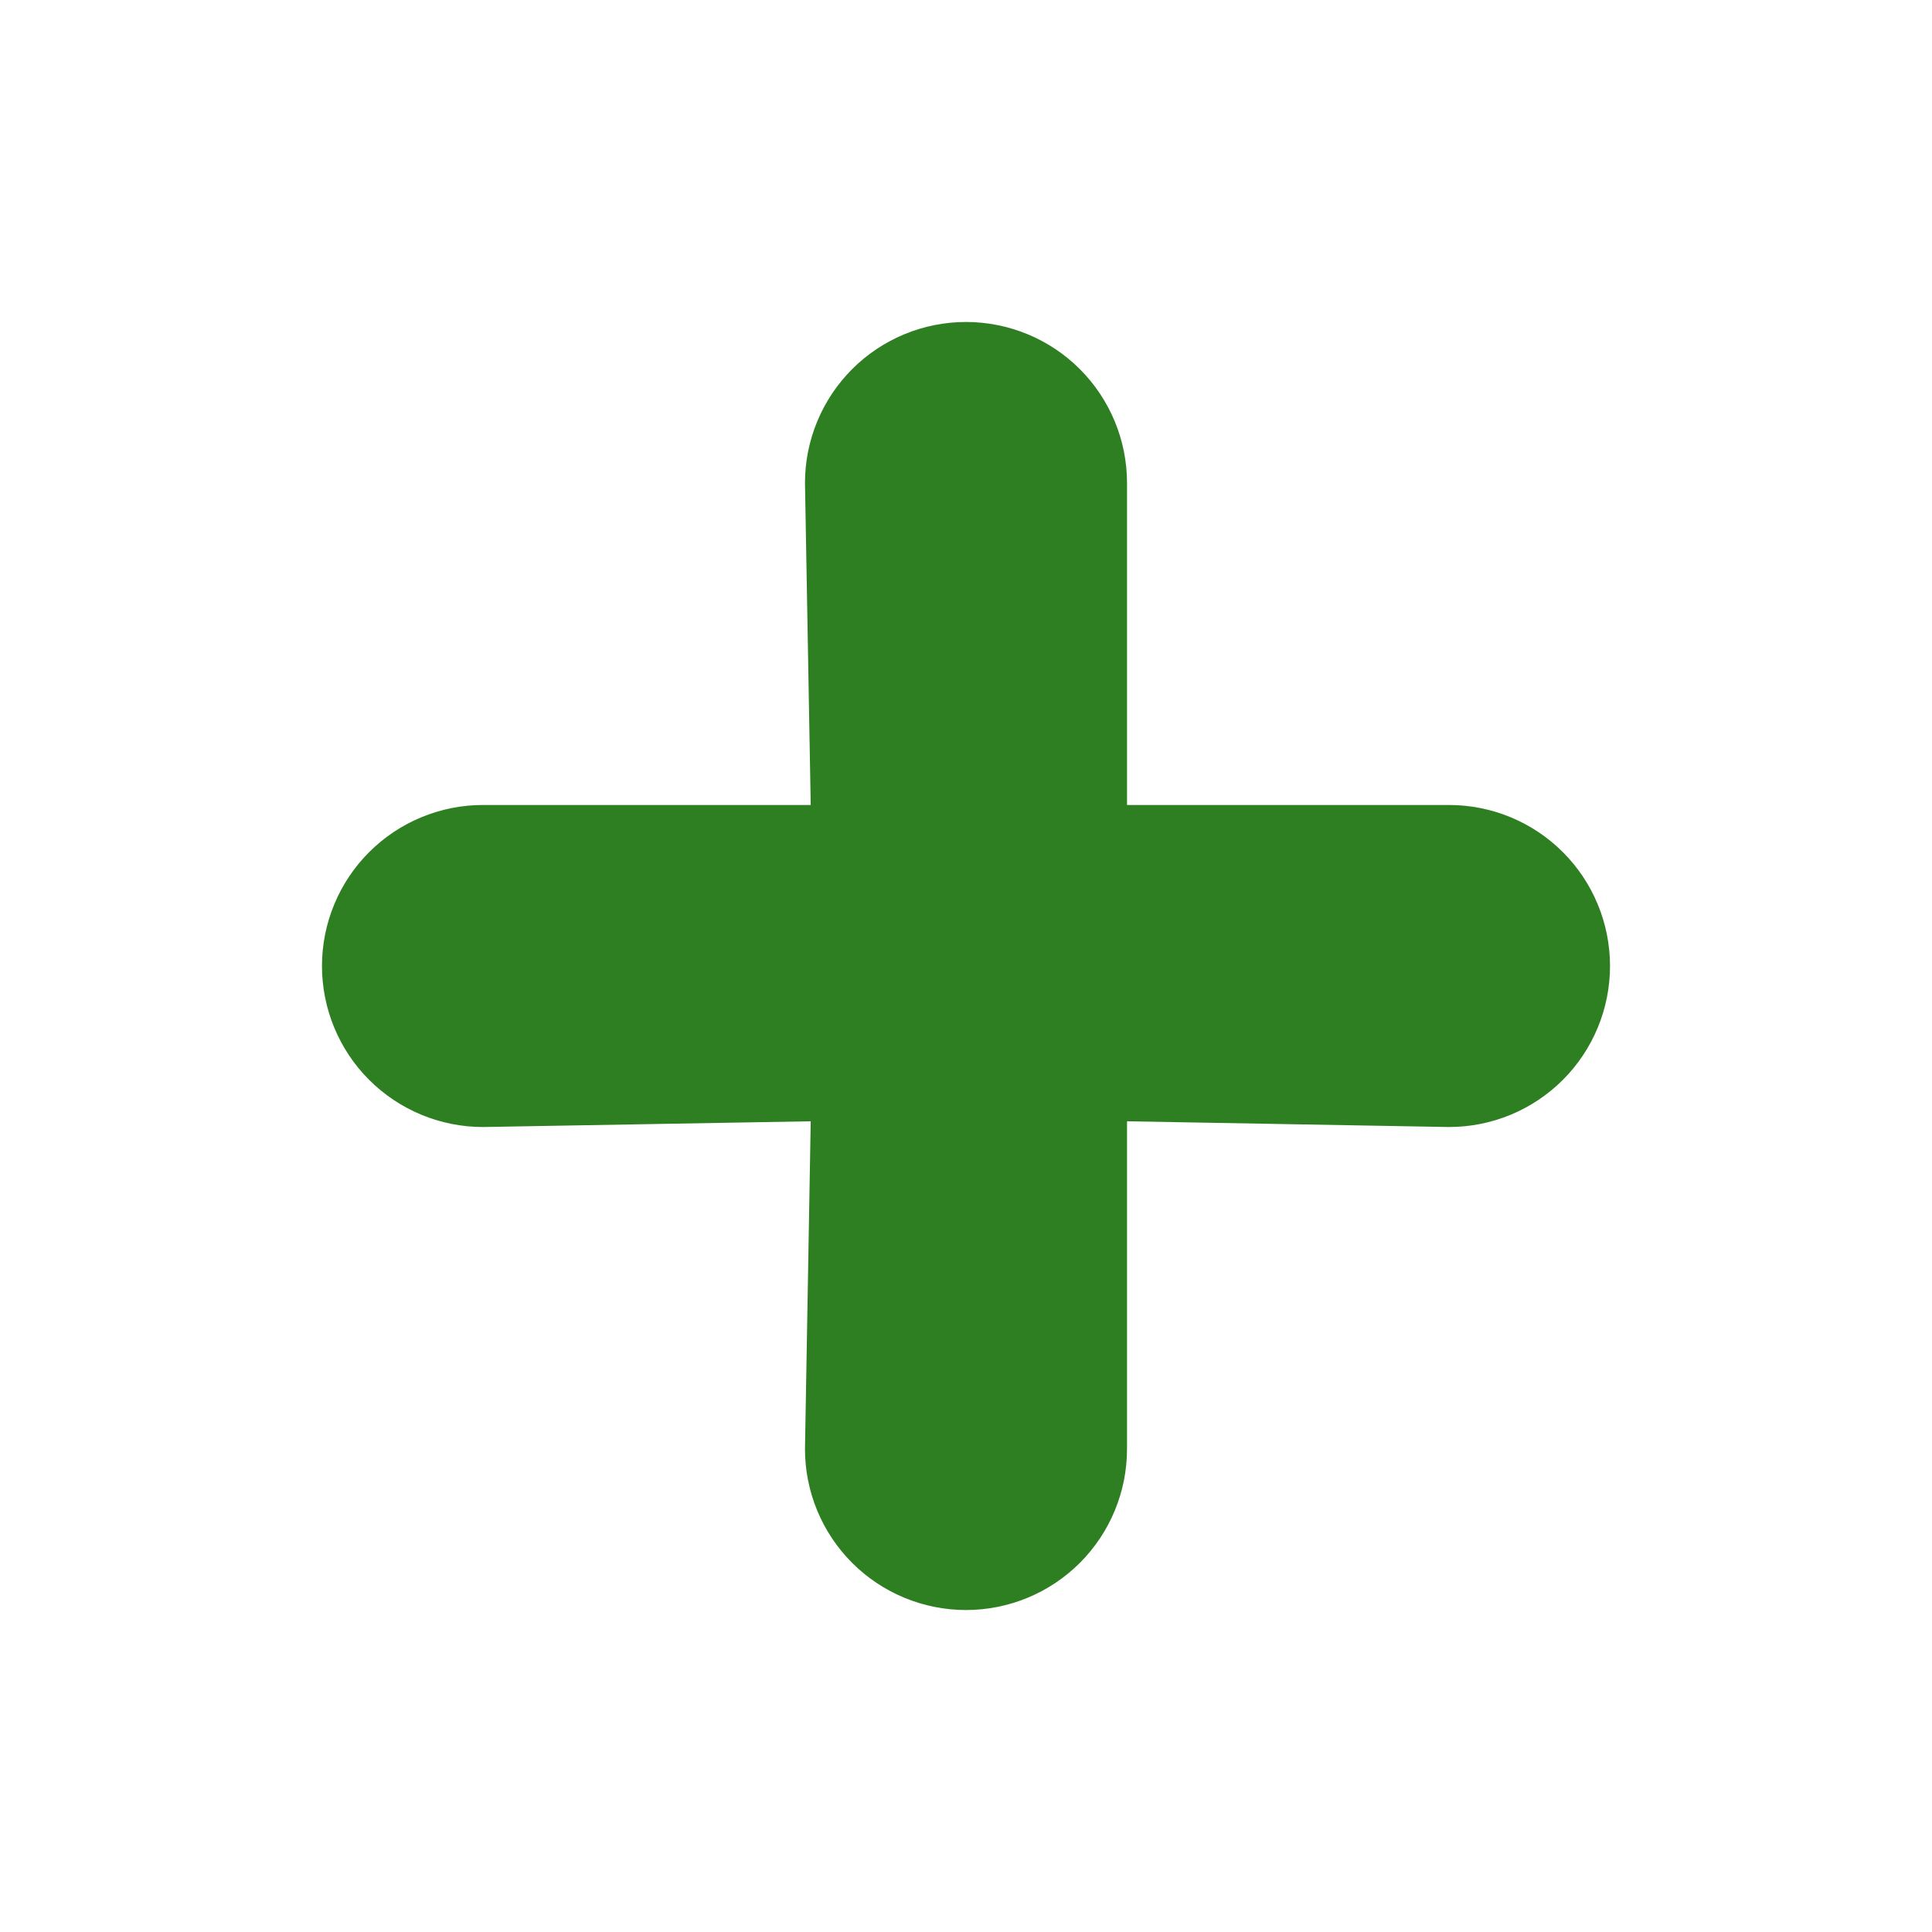
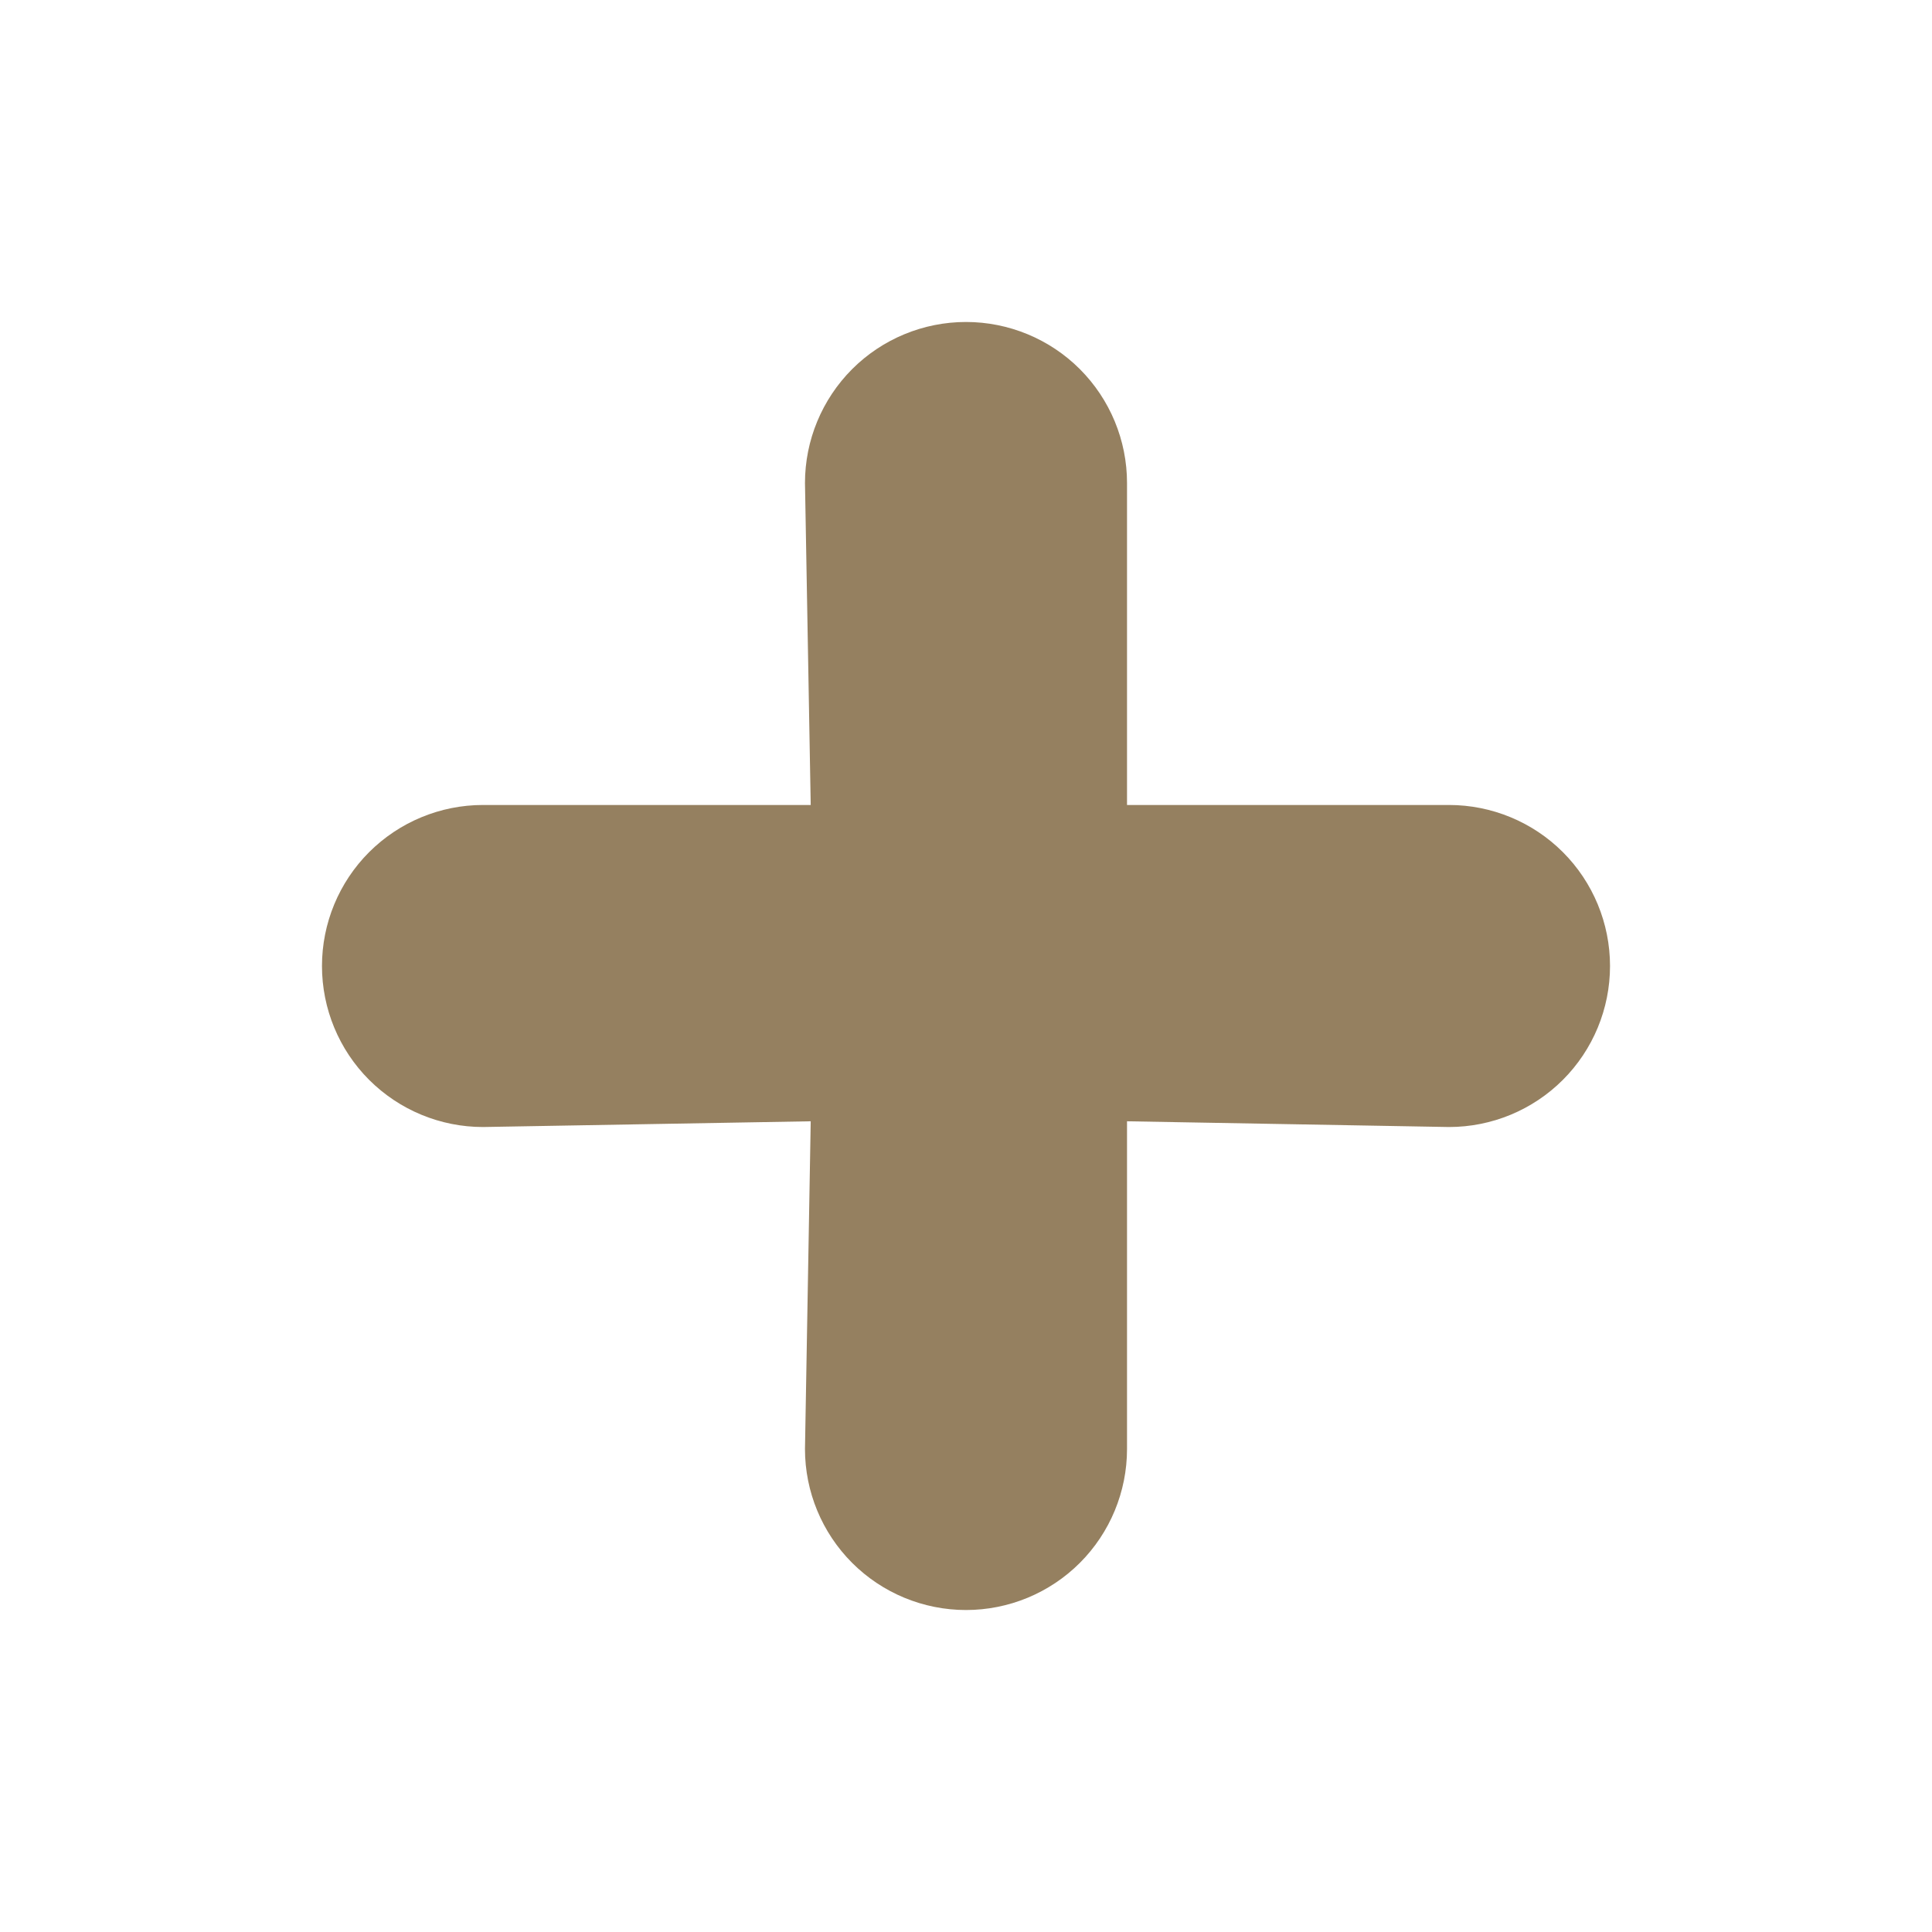
- <svg xmlns="http://www.w3.org/2000/svg" width="32" height="32" viewBox="0 0 32 32" fill="#2E7F21">
-   <path d="M24 13.333H18.667V8C18.667 7.293 18.386 6.615 17.886 6.114C17.386 5.614 16.707 5.333 16 5.333C15.293 5.333 14.614 5.614 14.114 6.114C13.614 6.615 13.333 7.293 13.333 8L13.428 13.333H8C7.293 13.333 6.615 13.614 6.114 14.114C5.614 14.614 5.333 15.293 5.333 16C5.333 16.707 5.614 17.386 6.114 17.886C6.615 18.386 7.293 18.667 8 18.667L13.428 18.572L13.333 24C13.333 24.707 13.614 25.386 14.114 25.886C14.614 26.386 15.293 26.667 16 26.667C16.707 26.667 17.386 26.386 17.886 25.886C18.386 25.386 18.667 24.707 18.667 24V18.572L24 18.667C24.707 18.667 25.386 18.386 25.886 17.886C26.386 17.386 26.667 16.707 26.667 16C26.667 15.293 26.386 14.614 25.886 14.114C25.386 13.614 24.707 13.333 24 13.333Z" />
+ <svg xmlns="http://www.w3.org/2000/svg" width="32" height="32" viewBox="0 0 32 32" fill="none">
+   <path d="M24 13.333H18.667V8C18.667 7.293 18.386 6.615 17.886 6.114C17.386 5.614 16.707 5.333 16 5.333C15.293 5.333 14.614 5.614 14.114 6.114C13.614 6.615 13.333 7.293 13.333 8L13.428 13.333H8C7.293 13.333 6.615 13.614 6.114 14.114C5.614 14.614 5.333 15.293 5.333 16C5.333 16.707 5.614 17.386 6.114 17.886C6.615 18.386 7.293 18.667 8 18.667L13.428 18.572L13.333 24C13.333 24.707 13.614 25.386 14.114 25.886C14.614 26.386 15.293 26.667 16 26.667C16.707 26.667 17.386 26.386 17.886 25.886C18.386 25.386 18.667 24.707 18.667 24V18.572L24 18.667C24.707 18.667 25.386 18.386 25.886 17.886C26.386 17.386 26.667 16.707 26.667 16C26.667 15.293 26.386 14.614 25.886 14.114C25.386 13.614 24.707 13.333 24 13.333Z" fill="#958060" />
</svg>
